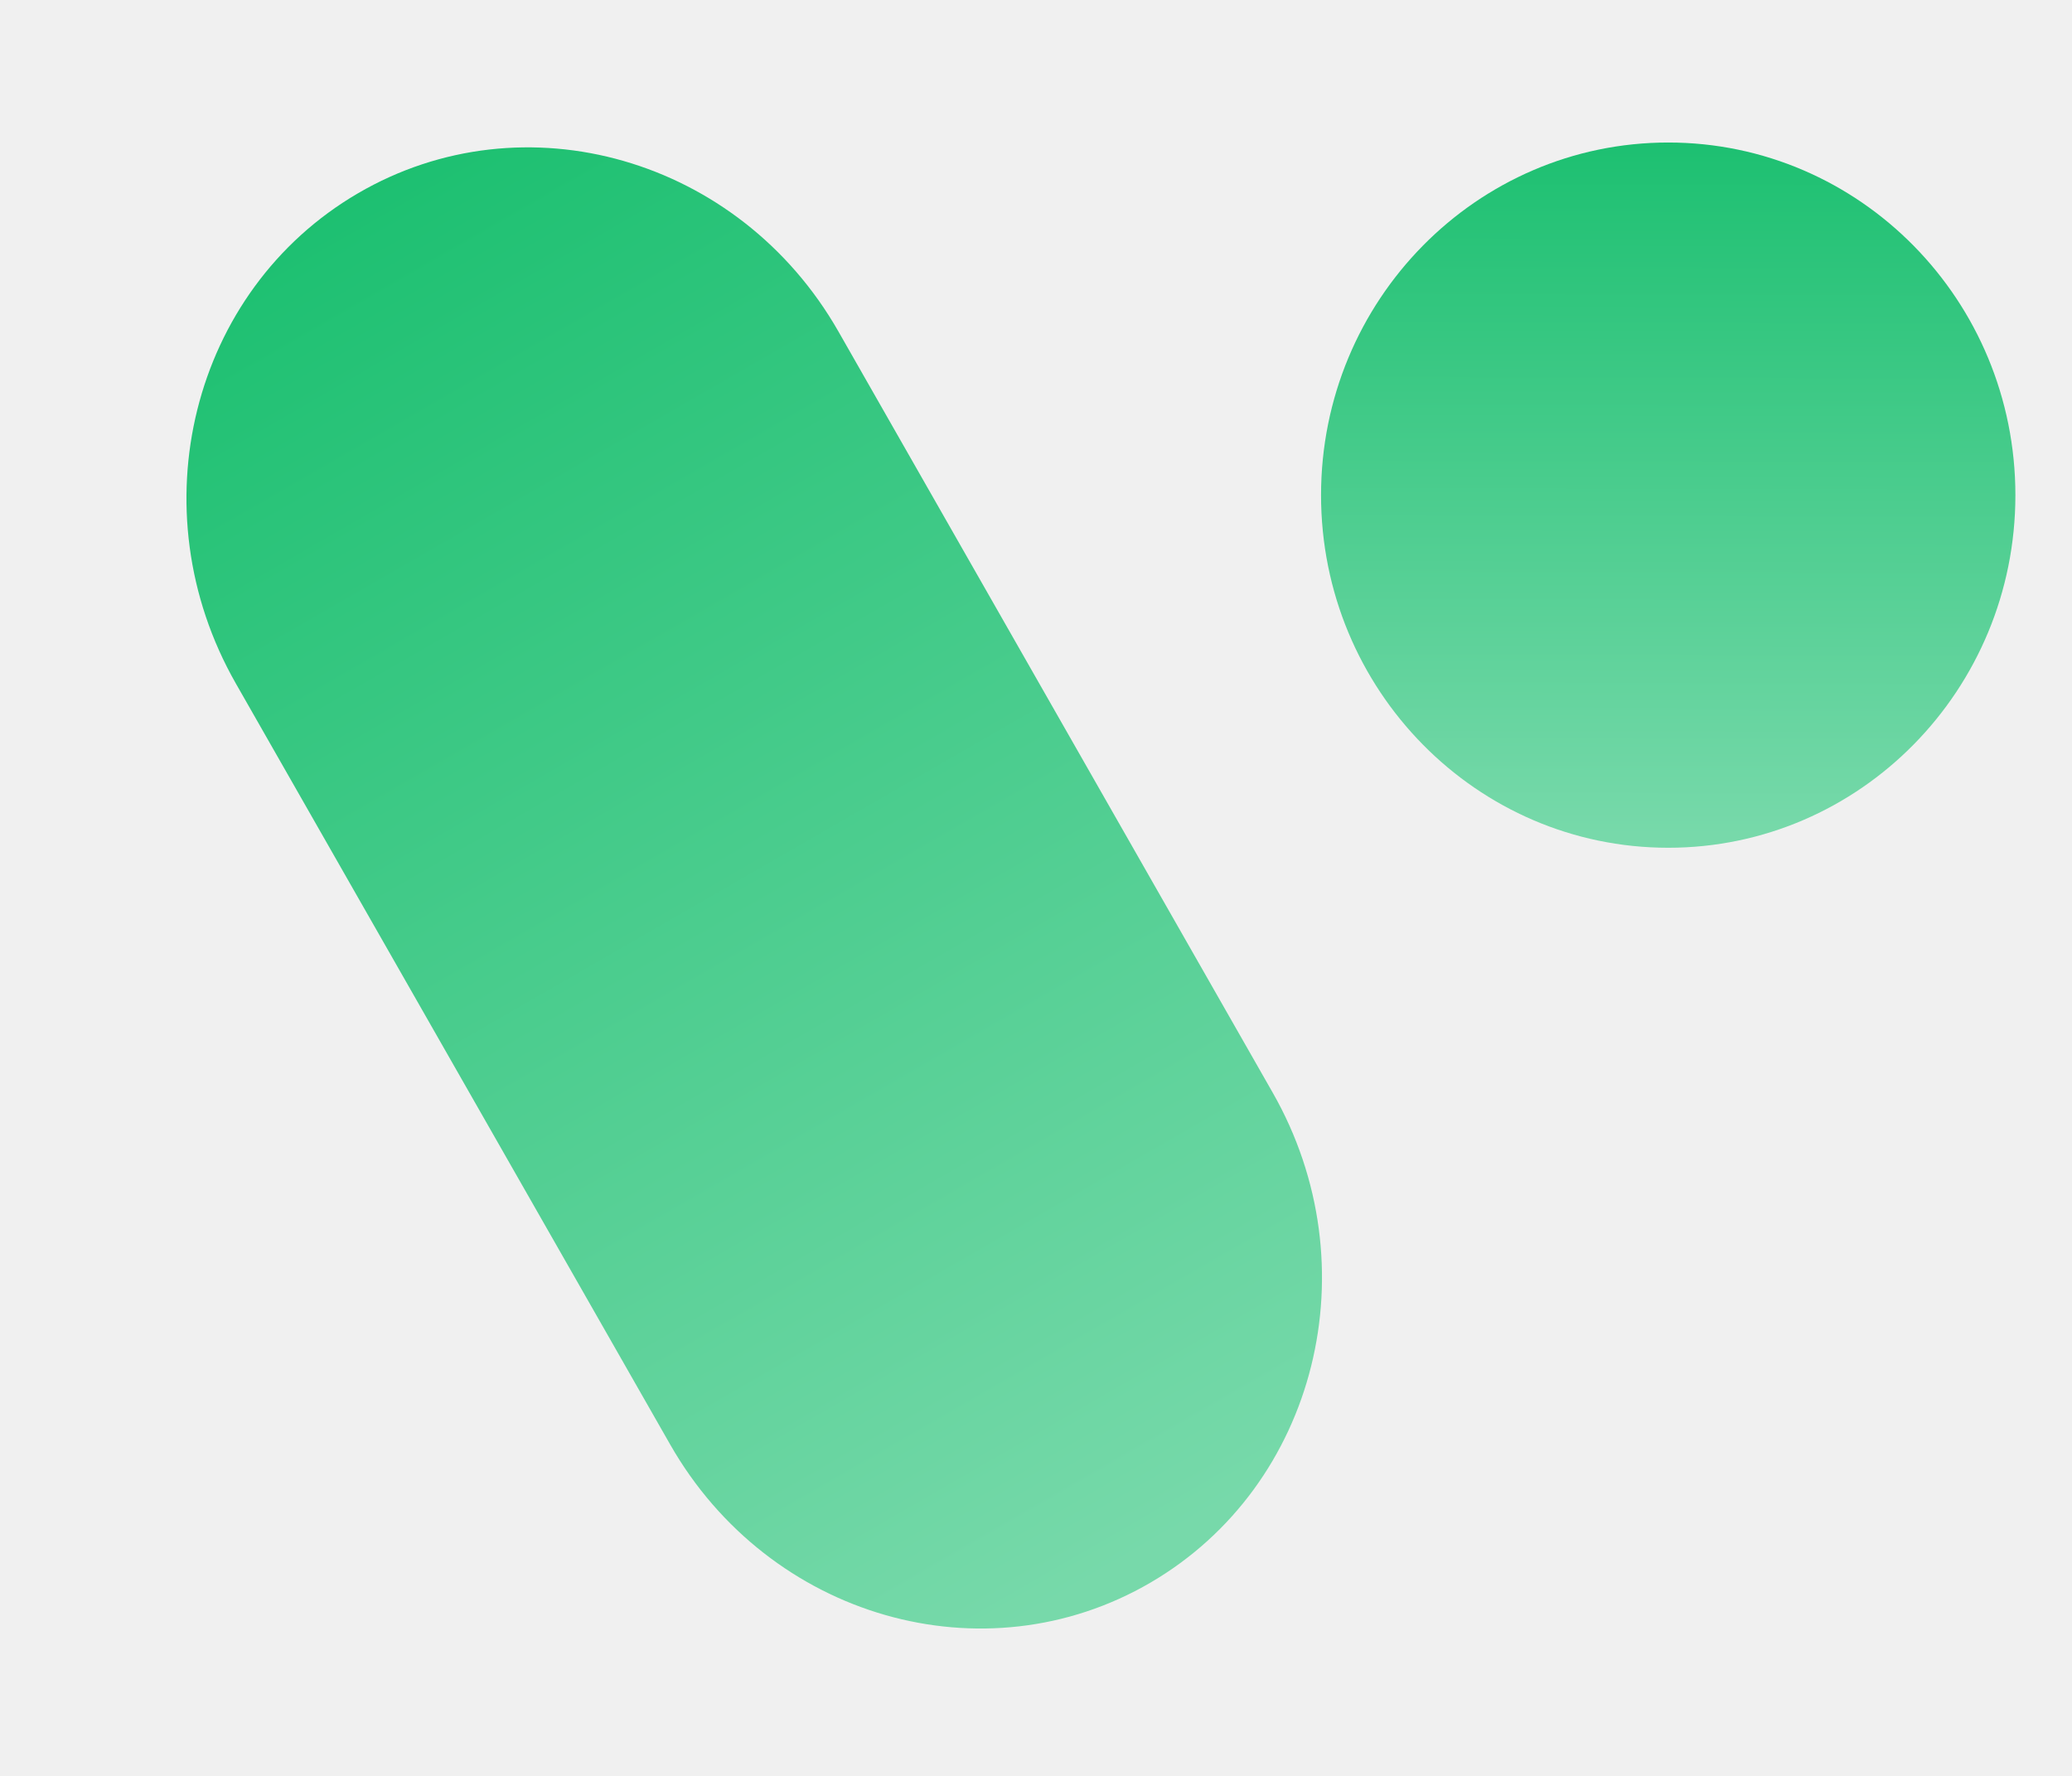
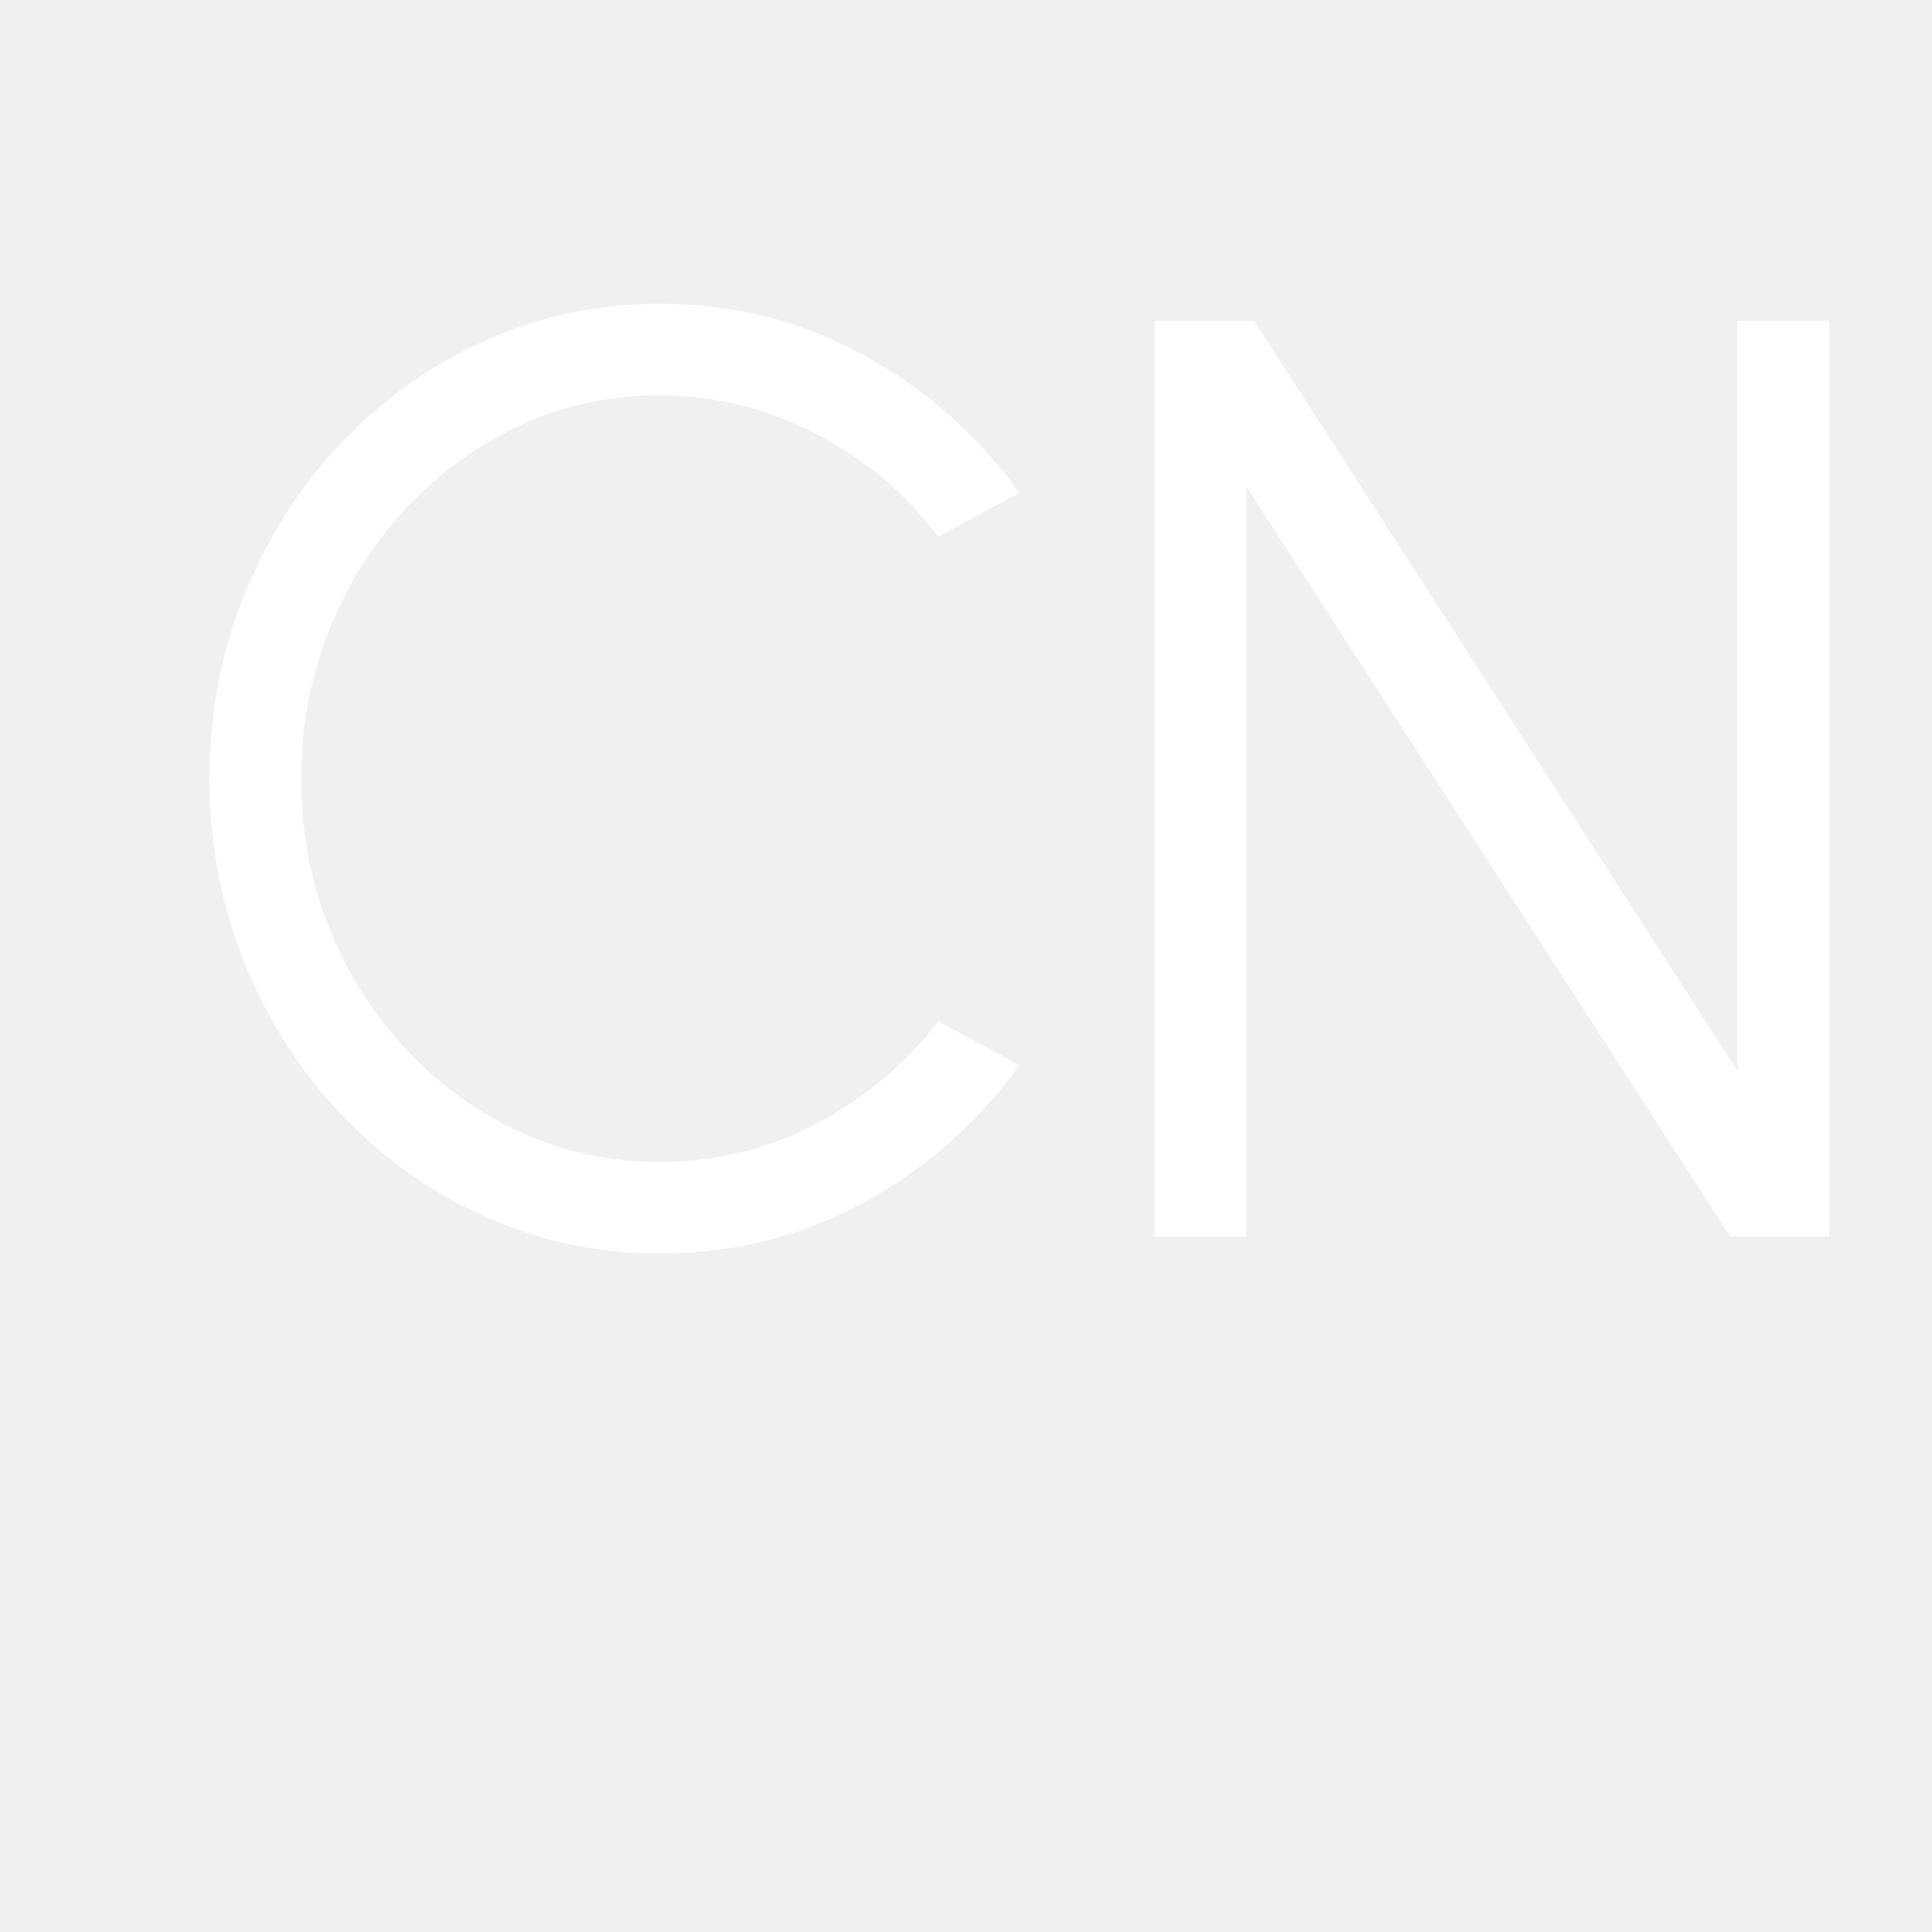
- <svg xmlns="http://www.w3.org/2000/svg" width="28" height="24" viewBox="0 0 28 24" fill="none">
-   <path d="M3.186 9.235C1.849 6.891 2.587 3.927 4.836 2.613C7.084 1.3 9.991 2.135 11.329 4.478L17.198 14.765C18.536 17.109 17.797 20.073 15.549 21.387C13.3 22.7 10.393 21.865 9.056 19.521L3.186 9.235Z" fill="url(#paint0_linear_2290_2172)" />
-   <path d="M27.235 6.692C27.235 9.323 25.134 11.457 22.544 11.457C19.953 11.457 17.852 9.323 17.852 6.692C17.852 4.06 19.953 1.926 22.544 1.926C25.134 1.926 27.235 4.06 27.235 6.692Z" fill="url(#paint1_linear_2290_2172)" />
-   <defs>
-     <linearGradient id="paint0_linear_2290_2172" x1="4.836" y1="2.613" x2="15.441" y2="21.002" gradientUnits="userSpaceOnUse">
-       <stop stop-color="#1DC071" />
-       <stop offset="1" stop-color="#77D9AA" />
-     </linearGradient>
-     <linearGradient id="paint1_linear_2290_2172" x1="22.544" y1="1.926" x2="22.52" y2="11.286" gradientUnits="userSpaceOnUse">
-       <stop stop-color="#1DC071" />
-       <stop offset="1" stop-color="#77D9AA" />
-     </linearGradient>
-   </defs>
+ <svg xmlns="http://www.w3.org/2000/svg" xml:space="preserve" width="192" height="192" data-version="2">
+   <path fill="#fff" d="M65.55 124.57q-9.23 0-17.36-3.67-8.12-3.67-14.26-10.14-6.15-6.47-9.62-15.05-3.48-8.58-3.48-18.33 0-9.75 3.48-18.33 3.47-8.58 9.62-15.05 6.14-6.46 14.26-10.14 8.13-3.67 17.36-3.67 11.05 0 20.34 5.14 9.3 5.13 15.41 13.65l-8.06 4.35q-4.81-6.43-12.19-10.24-7.38-3.8-15.5-3.8-7.48 0-13.94 3.02-6.47 3.03-11.35 8.29-4.87 5.27-7.6 12.16-2.73 6.89-2.73 14.62 0 7.87 2.76 14.76t7.67 12.15q4.91 5.27 11.38 8.22 6.46 2.96 13.81 2.96 8.45 0 15.7-3.87 7.24-3.86 11.99-10.1l8.06 4.35q-6.11 8.52-15.41 13.62-9.29 5.1-20.34 5.1" paint-order="stroke" />
+   <rect width="80.47" height="94.38" x="-40.235" y="-47.19" fill="none" rx="0" ry="0" transform="translate(61.565 77.88)" />
+   <path fill="#fff" d="M114.75 122.88v-91h9.88l48.04 74.56V31.88h9.1v91h-9.82l-48.1-74.55v74.55Z" paint-order="stroke" />
+   <rect width="67.02" height="91" x="-33.51" y="-45.5" fill="none" rx="0" ry="0" transform="translate(148.76 77.88)" />
</svg>
